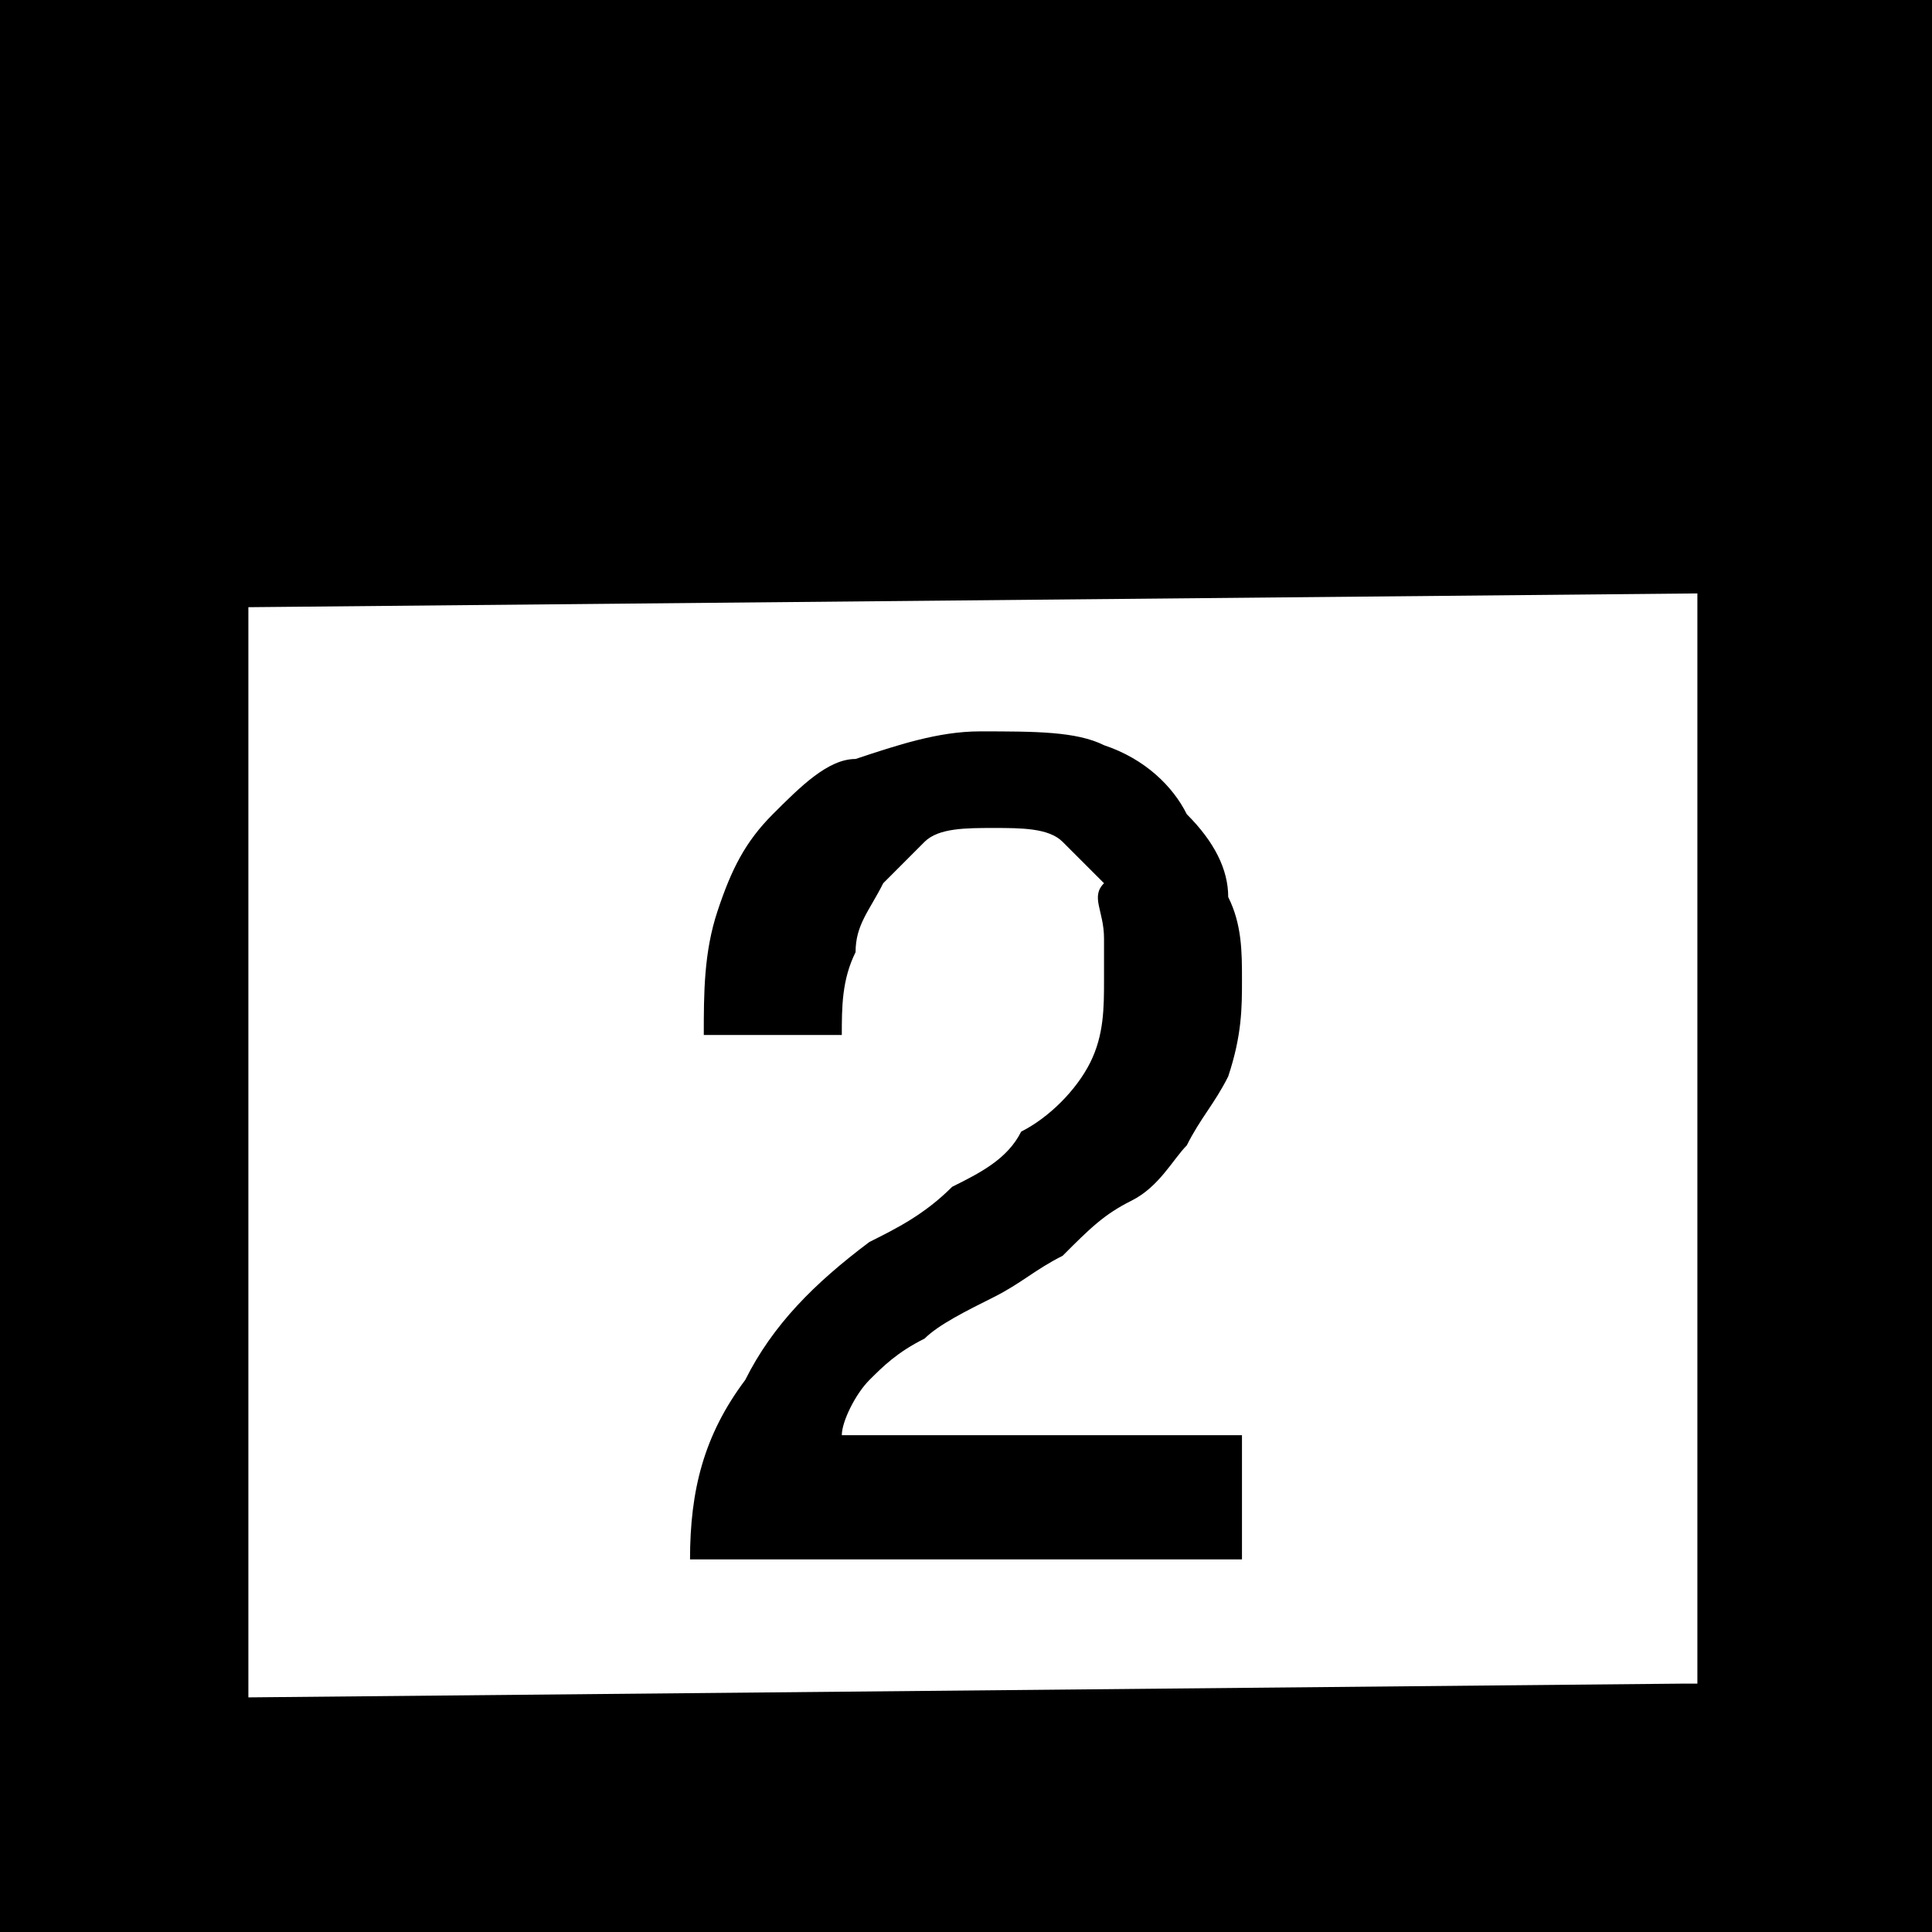
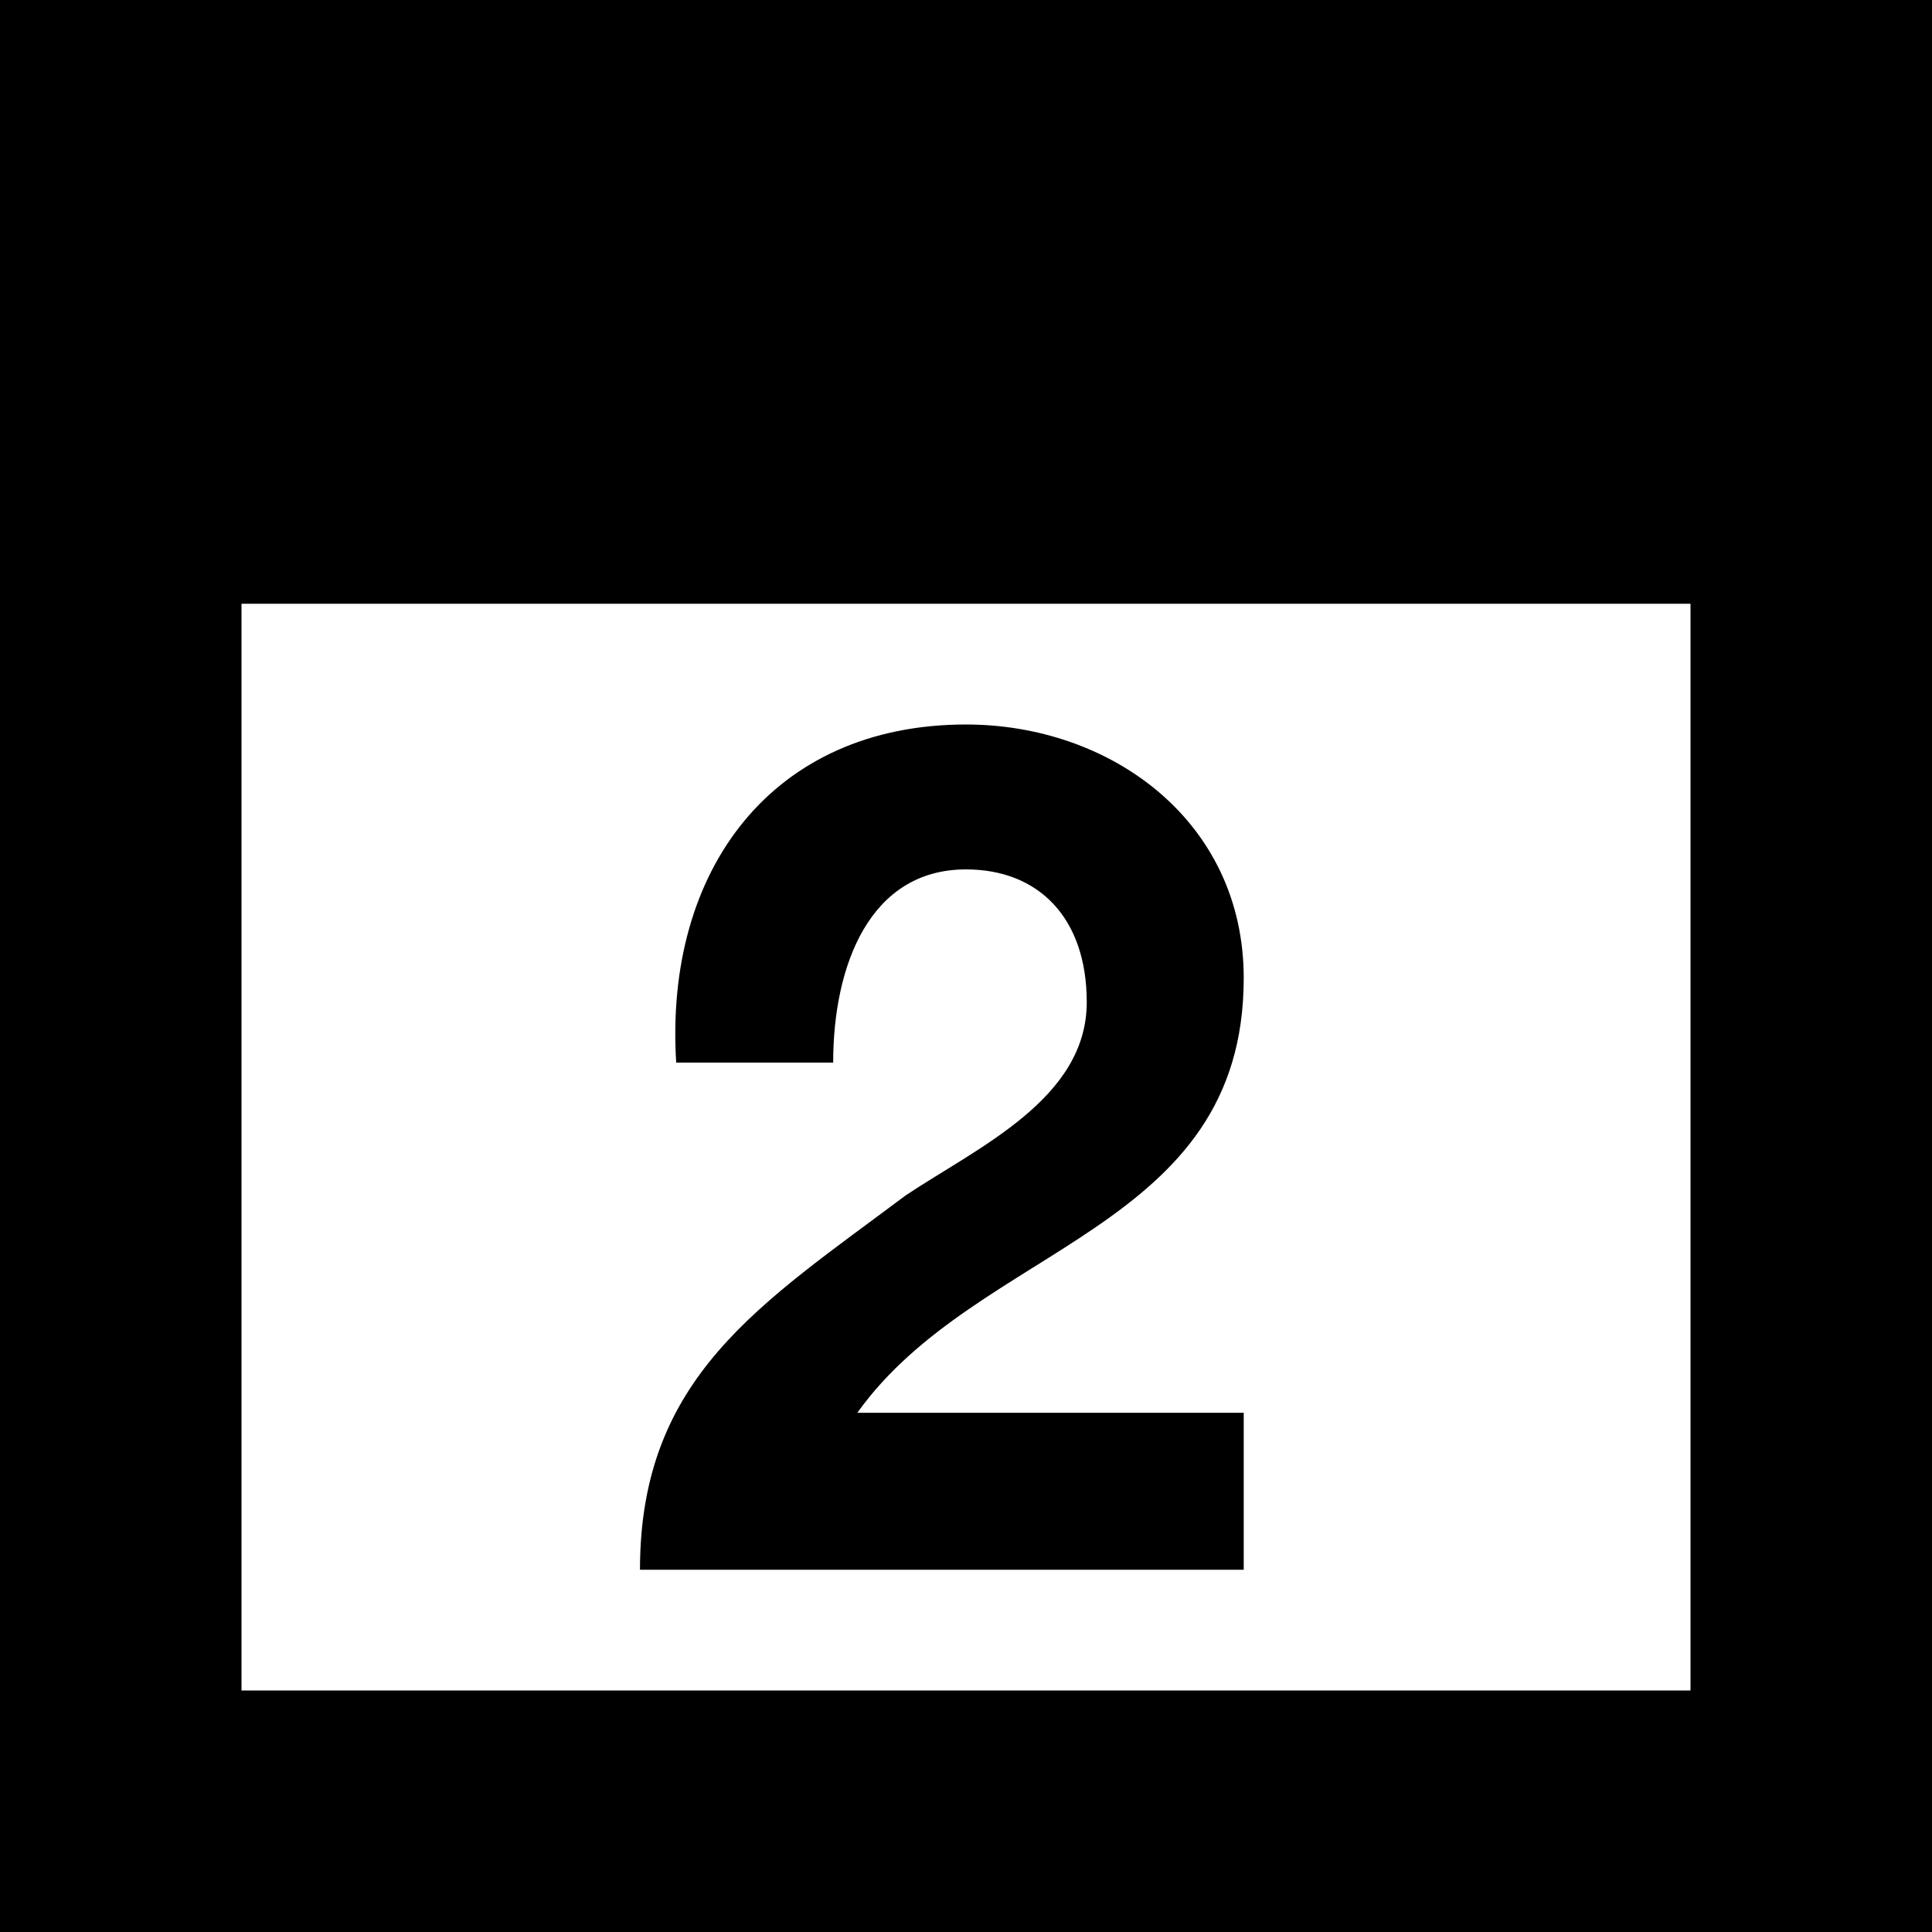
- <svg xmlns="http://www.w3.org/2000/svg" width="32px" height="32px" viewBox="0 0 32 32" version="1.1" fill-rule="evenodd">
-   <defs />
-   <path d="M16.914,18.743 C16.686,19.2 16.229,19.429 15.771,19.657 C15.314,20.114 14.857,20.343 14.4,20.571 C13.486,21.257 12.8,21.943 12.343,22.857 C11.657,23.771 11.429,24.686 11.429,25.829 L20.571,25.829 L20.571,23.771 L13.943,23.771 C13.943,23.543 14.171,23.086 14.4,22.857 C14.629,22.629 14.857,22.4 15.314,22.171 C15.543,21.943 16,21.714 16.457,21.486 C16.914,21.257 17.143,21.029 17.6,20.8 C18.057,20.343 18.286,20.114 18.743,19.886 C19.2,19.657 19.429,19.2 19.657,18.971 C19.886,18.514 20.114,18.286 20.343,17.829 C20.571,17.143 20.571,16.686 20.571,16.229 C20.571,15.771 20.571,15.314 20.343,14.857 C20.343,14.4 20.114,13.943 19.657,13.486 C19.429,13.029 18.971,12.571 18.286,12.343 C17.829,12.114 17.143,12.114 16.229,12.114 C15.543,12.114 14.857,12.343 14.171,12.571 C13.714,12.571 13.257,13.029 12.8,13.486 C12.343,13.943 12.114,14.4 11.886,15.086 C11.657,15.771 11.657,16.457 11.657,17.143 L13.943,17.143 C13.943,16.686 13.943,16.229 14.171,15.771 C14.171,15.314 14.4,15.086 14.629,14.629 C14.857,14.4 15.086,14.171 15.314,13.943 C15.543,13.714 16,13.714 16.457,13.714 C16.914,13.714 17.371,13.714 17.6,13.943 C17.829,14.171 18.057,14.4 18.286,14.629 C18.057,14.857 18.286,15.086 18.286,15.543 L18.286,16.229 C18.286,16.686 18.286,17.143 18.057,17.6 C17.829,18.057 17.371,18.514 16.914,18.743 L16.914,18.743 L16.914,18.743 Z" id="Shape" />
-   <path d="M0,0 L0,32 L32,32 L32,0 L0,0 L0,0 L0,0 Z M27.886,27.886 L4.114,28.114 L4.114,10.057 L28.114,9.829 L28.114,27.886 L27.886,27.886 L27.886,27.886 Z" id="Shape" />
+ <svg xmlns="http://www.w3.org/2000/svg" version="1.1" id="Layer_1" x="0px" y="0px" width="16px" height="16px" viewBox="16 0 16 16" style="enable-background:new 16 0 16 16;" xml:space="preserve">
+   <path id="Shape_1_" d="M16,0v16h16V0H16L16,0L16,0z M30,14H18V5h12V14" />
+   <g>
+     <path d="M21.6,8.8C21.5,7.2,22.4,6,24,6c1.2,0,2.3,0.8,2.3,2.1c0,2.1-2.2,2.2-3.2,3.6h3.2V13h-5c0-1.6,1-2.2,2.2-3.1   C24.1,9.5,25,9.1,25,8.3c0-0.7-0.4-1.1-1-1.1c-0.8,0-1.1,0.8-1.1,1.6H21.6z" />
+   </g>
</svg>
